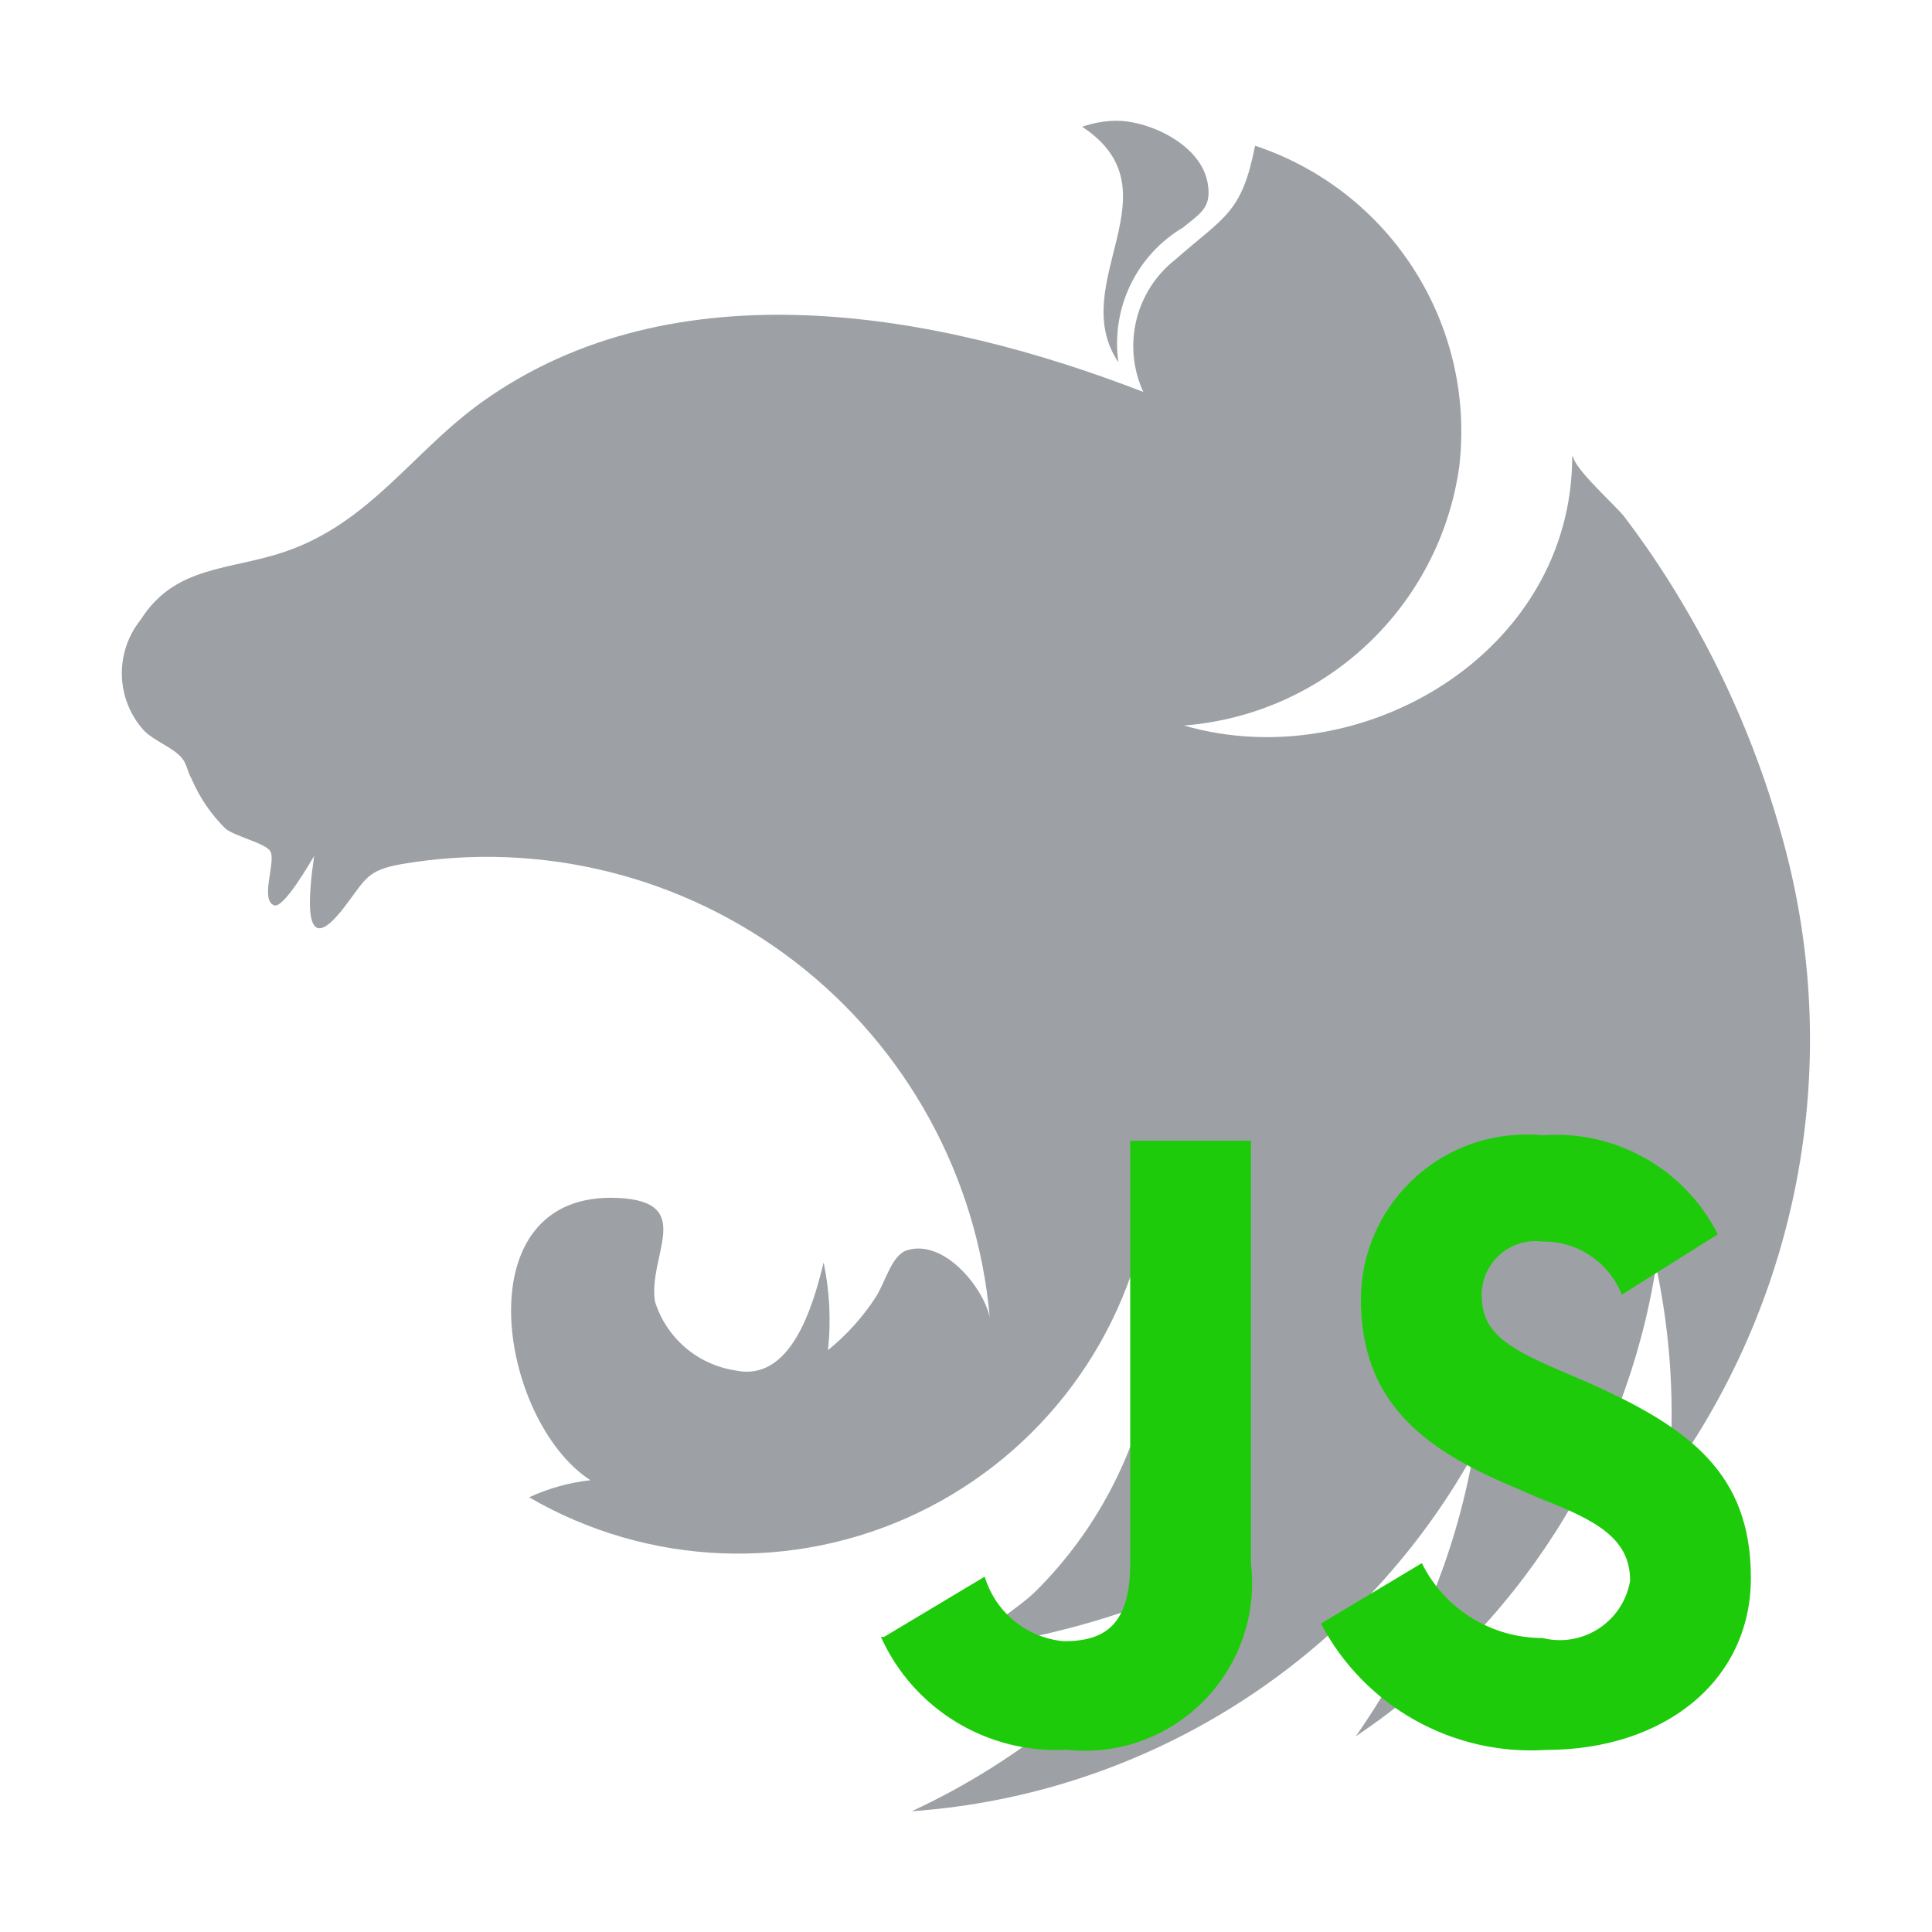
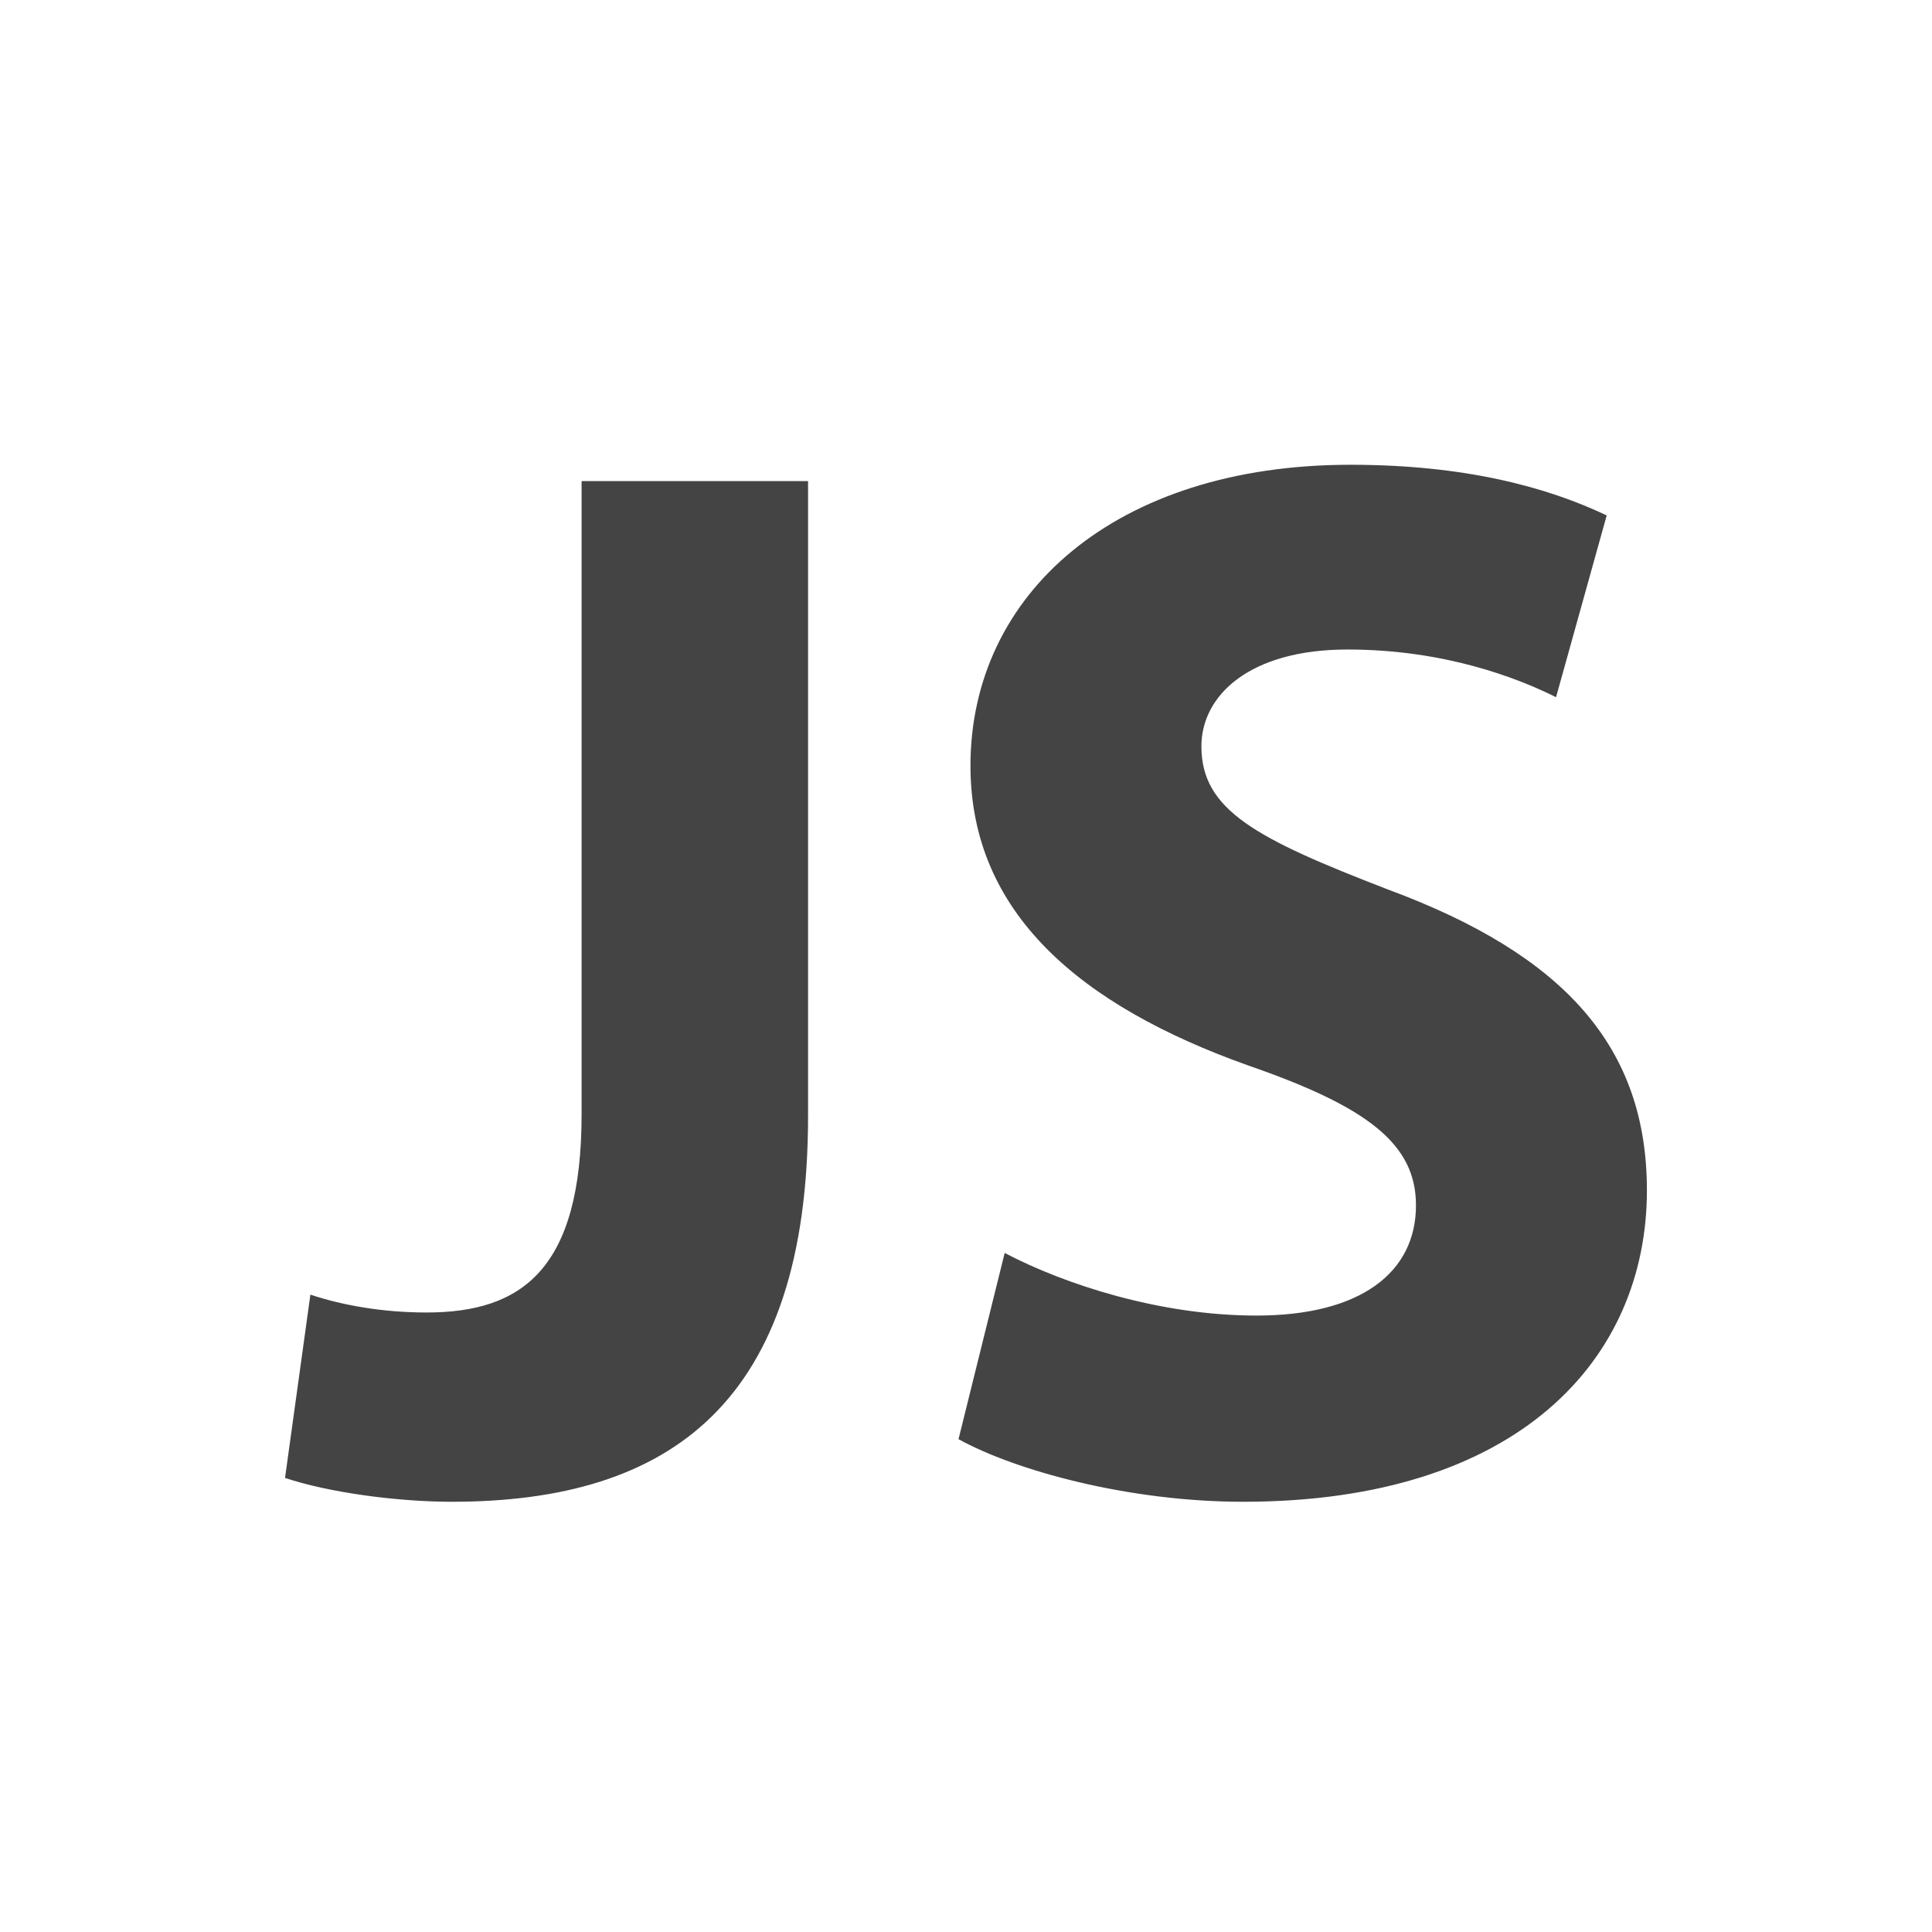
- <svg xmlns="http://www.w3.org/2000/svg" width="256px" height="256px" viewBox="0 0 32 32" fill="#000000">
+ <svg xmlns="http://www.w3.org/2000/svg" width="800px" height="800px" viewBox="0 0 32 32" version="1.1" fill="#000000">
  <g id="SVGRepo_bgCarrier" stroke-width="0" />
  <g id="SVGRepo_tracerCarrier" stroke-linecap="round" stroke-linejoin="round" />
  <g id="SVGRepo_iconCarrier">
-     <defs>
-       <linearGradient id="a" x1="15.997" y1="993" x2="15.997" y2="1021" gradientTransform="matrix(1, 0, 0, -1, 0, 1023)" gradientUnits="userSpaceOnUse">
-         <stop offset="0" stop-color="#9da1a5" />
-         <stop offset="1" stop-color="#9da1a5" />
-       </linearGradient>
-     </defs>
-     <path d="M18.488,2a1.753,1.753,0,0,0-.564.1c1.611,1.058-.28,2.594.6,3.9A2.234,2.234,0,0,1,19.6,3.765c.285-.237.467-.322.406-.714C19.91,2.409,19.054,2,18.488,2Zm2.3.414c-.222,1.123-.5,1.164-1.323,1.887a1.82,1.82,0,0,0-.528,2.191c-3.4-1.32-7.758-2.118-10.953.166-1.149.821-1.851,2-3.268,2.481C3.8,9.452,2.9,9.36,2.328,10.268A1.413,1.413,0,0,0,2.384,12.1c.17.175.5.287.636.465.079.1.077.2.152.333a2.586,2.586,0,0,0,.564.828c.146.121.652.239.738.368.107.161-.173.8.062.9.159.073.622-.744.667-.816-.092.643-.213,1.784.51.834.343-.451.364-.6.941-.7a8.36,8.36,0,0,1,9.739,7.506c-.108-.5-.761-1.3-1.369-1.11-.259.08-.355.527-.525.786a3.75,3.75,0,0,1-.785.868,4.657,4.657,0,0,0-.072-1.452c-.182.748-.547,1.989-1.466,1.788a1.652,1.652,0,0,1-1.328-1.142c-.119-.76.684-1.651-.607-1.714-2.59-.127-1.991,3.682-.462,4.675a3.272,3.272,0,0,0-1.015.283A6.893,6.893,0,0,0,19.04,19.889a7.046,7.046,0,0,1-.646,4.79,6.9,6.9,0,0,1-1.23,1.668c-.3.3-.894.63-1.089.941A13.427,13.427,0,0,0,19.6,26.32,11.647,11.647,0,0,1,15.1,30a11.59,11.59,0,0,0,9.3-5.909,11.657,11.657,0,0,1-1.945,4.668,11.531,11.531,0,0,0,4.975-7.783,11.655,11.655,0,0,1,.209,3.5A12.418,12.418,0,0,0,29.53,13.91a15.755,15.755,0,0,0-1.689-3.962A14.838,14.838,0,0,0,26.9,8.554c-.133-.173-.844-.806-.844-1q-.009.029-.015,0c0,3.266-3.5,5.311-6.431,4.463a5,5,0,0,0,4.56-4.288A4.988,4.988,0,0,0,20.789,2.414Z" style="fill-rule:evenodd;fill:url(#a)" />
-     <path d="M14.64,27.114l1.67-1a1.51,1.51,0,0,0,1.31,1.07c.67,0,1.1-.26,1.1-1.29v-7h2v7a2.78,2.78,0,0,1-2.435,3.087,2.839,2.839,0,0,1-.625,0,3.181,3.181,0,0,1-3.07-1.87m7.29-.22,1.67-1a2.23,2.23,0,0,0,2,1.24,1.181,1.181,0,0,0,1.431-.859h0c.007-.03.014-.06.019-.091,0-.7-.56-1-1.49-1.36L25,24.6c-1.48-.63-2.46-1.42-2.46-3.09A2.74,2.74,0,0,1,25.3,18.792h0c.081,0,.161,0,.242.012a3,3,0,0,1,2.91,1.64l-1.59,1a1.39,1.39,0,0,0-1.32-.88.889.889,0,0,0-.993.773.759.759,0,0,0-.007.107c0,.61.38.86,1.26,1.24l.51.22C28,23.654,29,24.414,29,26.134s-1.45,2.85-3.39,2.85a3.929,3.929,0,0,1-3.73-2.09" style="fill:#1DCB0A" />
+     <path fill="#444444" d="M9.633 7.968h3.751v10.514c0 4.738-2.271 6.392-5.899 6.392-0.888 0-2.024-0.148-2.764-0.395l0.42-3.036c0.518 0.173 1.185 0.296 1.925 0.296 1.58 0 2.567-0.716 2.567-3.282v-10.489zM16.641 20.753c0.987 0.518 2.567 1.037 4.171 1.037 1.728 0 2.641-0.716 2.641-1.826 0-1.012-0.79-1.629-2.789-2.32-2.764-0.987-4.59-2.517-4.59-4.961 0-2.838 2.394-4.985 6.293-4.985 1.9 0 3.258 0.37 4.245 0.839l-0.839 3.011c-0.642-0.321-1.851-0.79-3.455-0.79-1.629 0-2.419 0.765-2.419 1.604 0 1.061 0.913 1.53 3.085 2.369 2.937 1.086 4.294 2.616 4.294 4.985 0 2.789-2.122 5.158-6.688 5.158-1.9 0-3.776-0.518-4.714-1.037l0.765-3.085z" />
  </g>
</svg>
